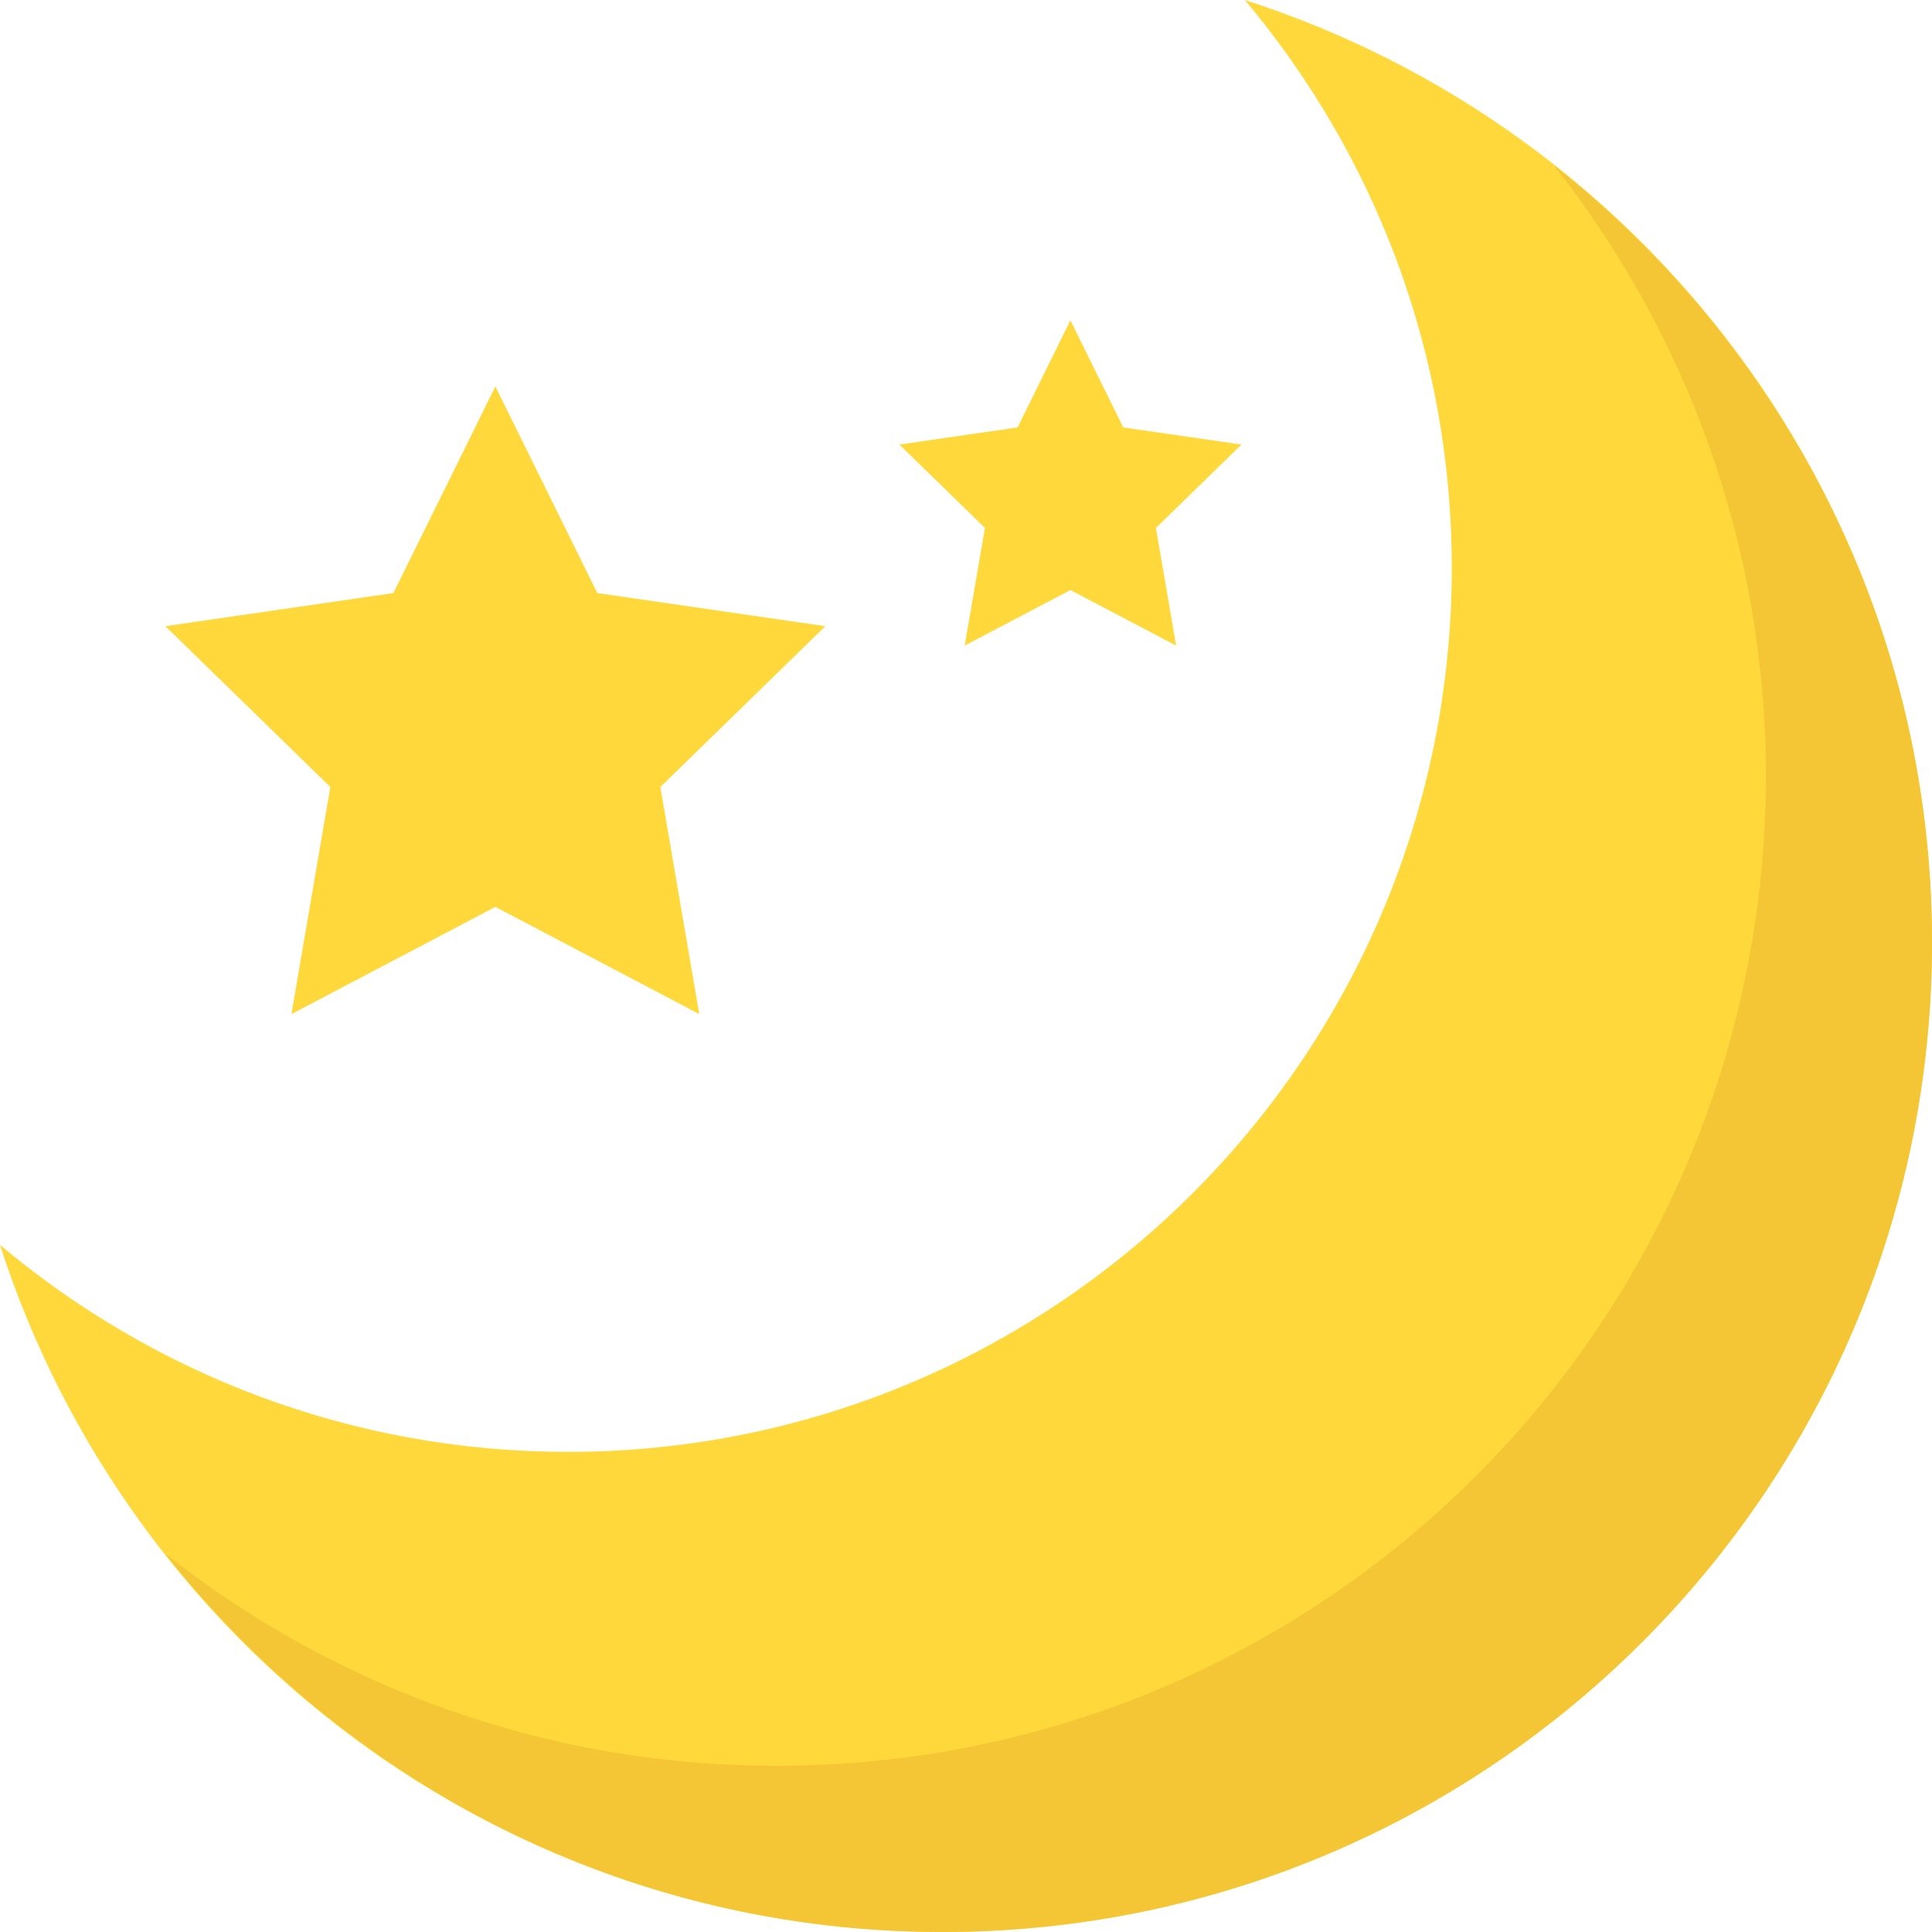
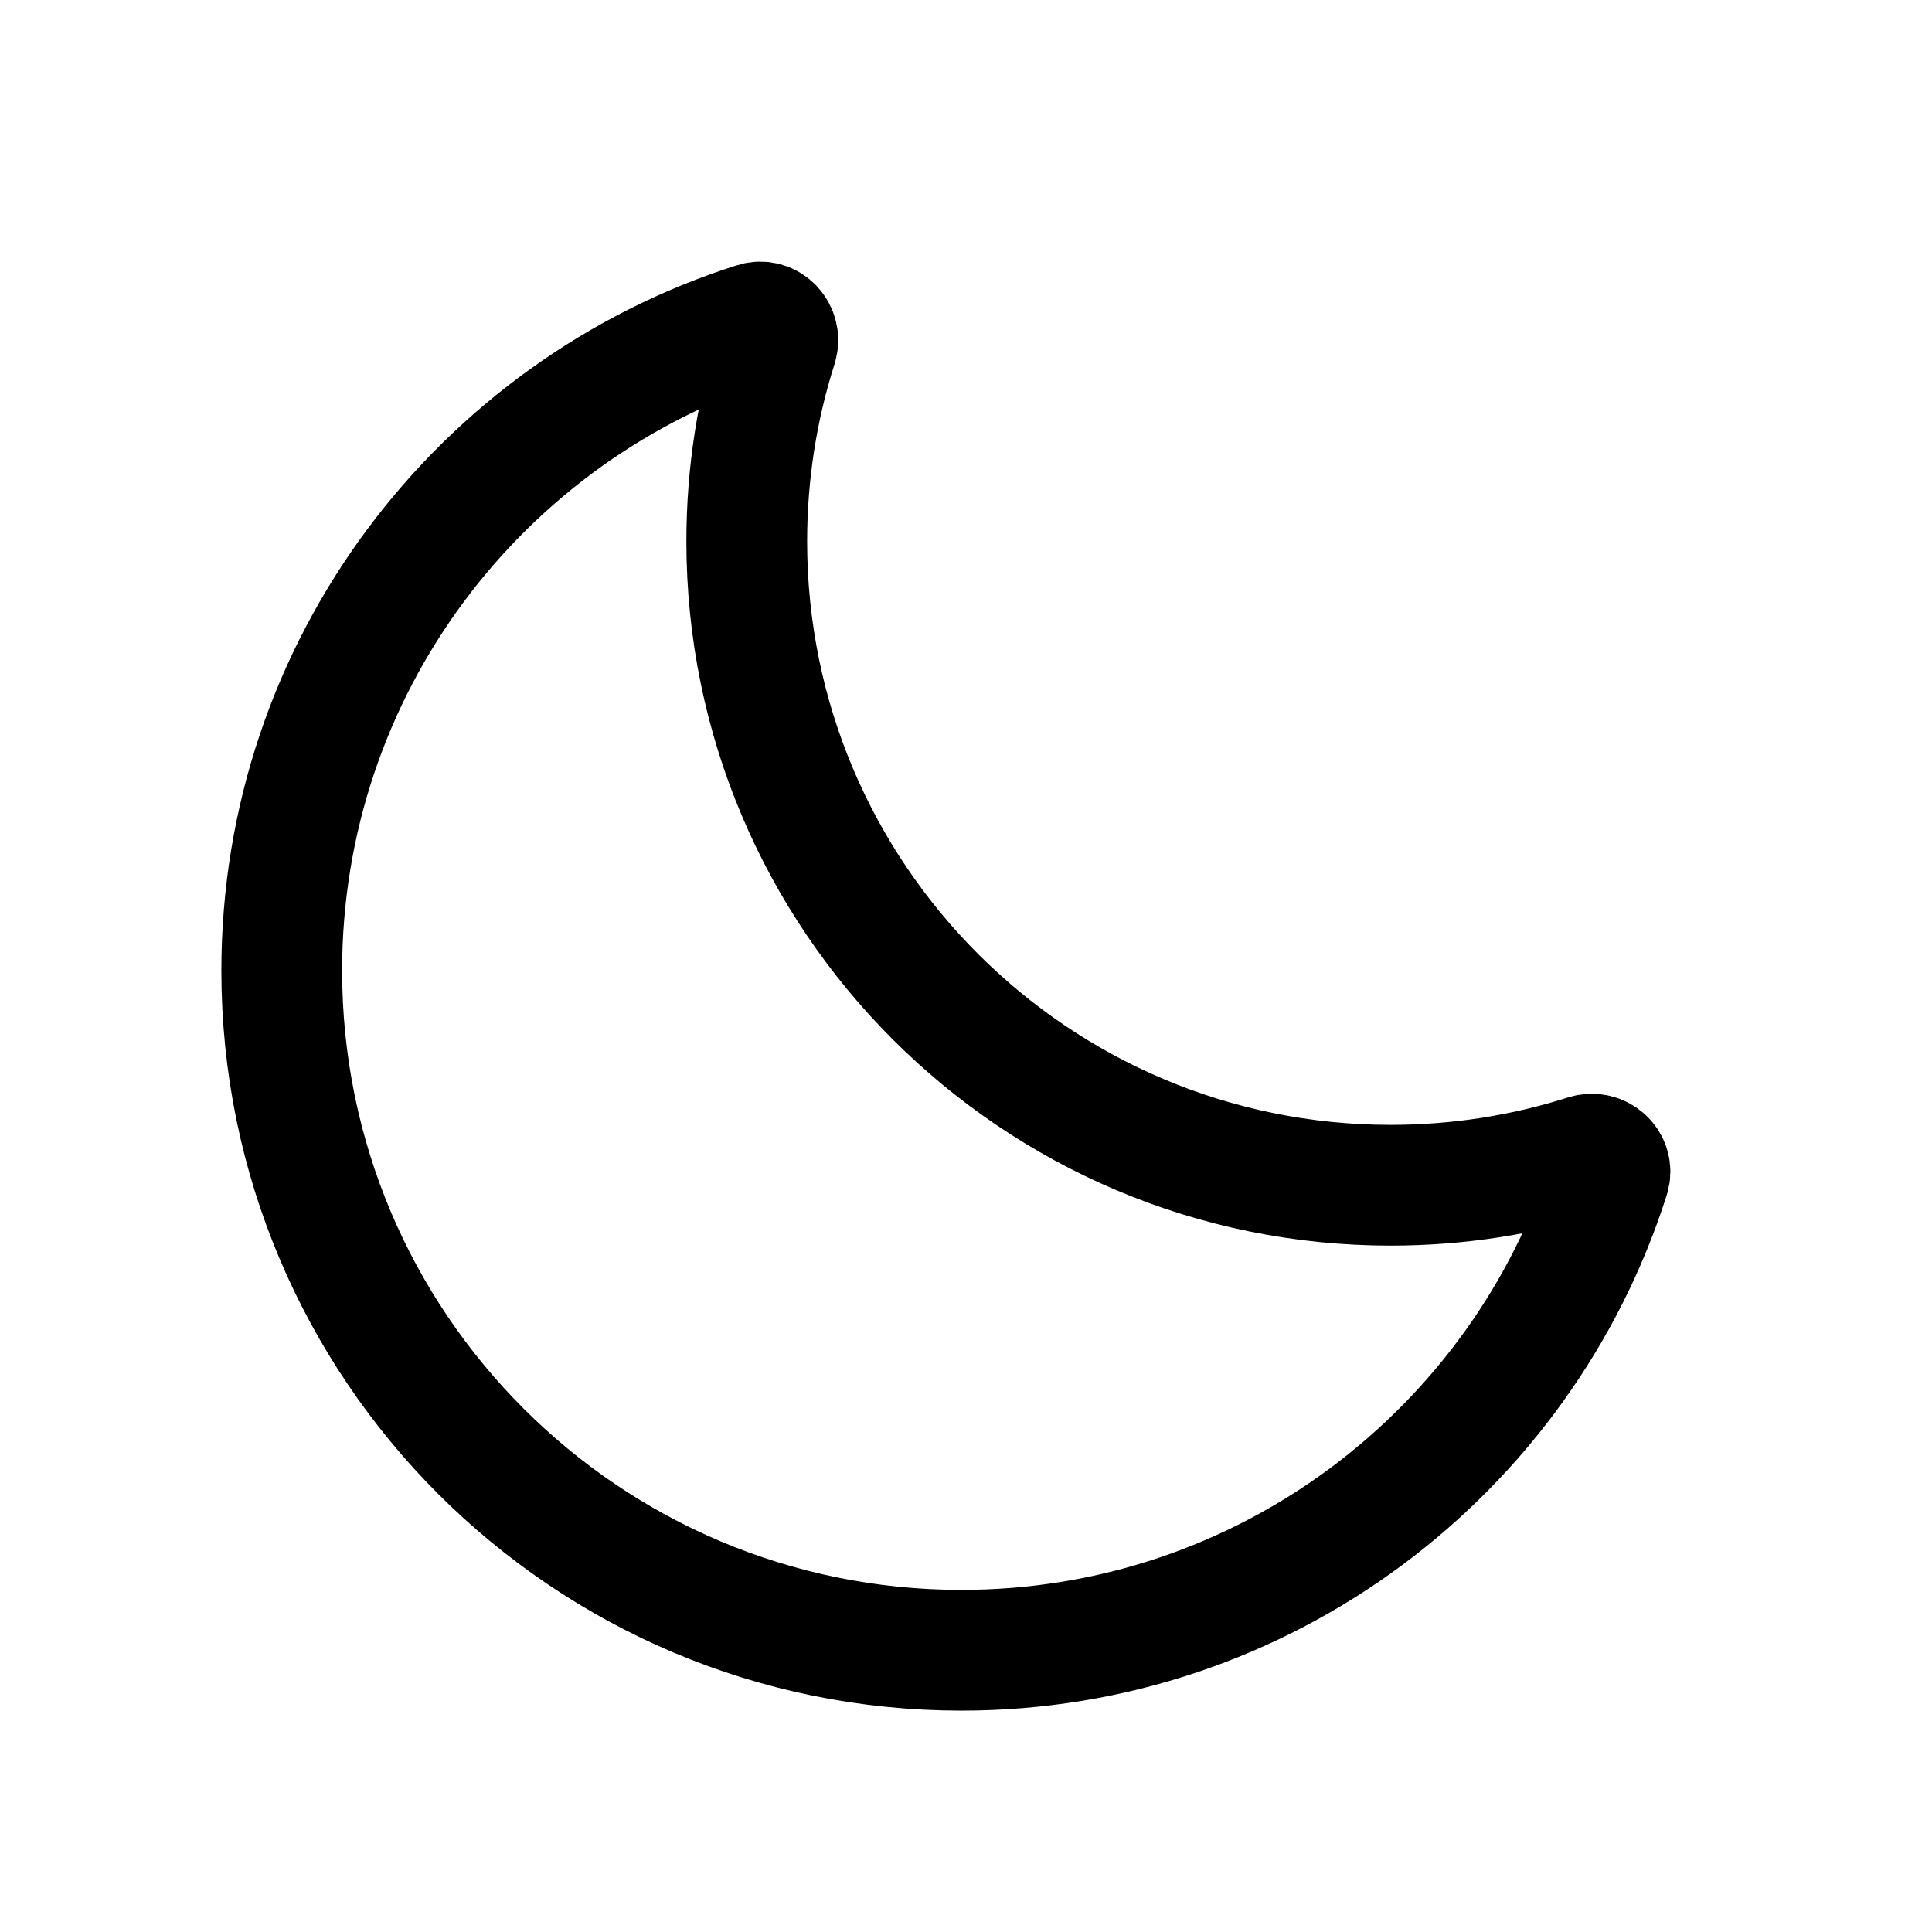
- <svg xmlns="http://www.w3.org/2000/svg" version="1.1" id="Capa_1" x="0px" y="0px" viewBox="0 0 499.712 499.712" style="enable-background: new 0 0 499.712 499.712;" xml:space="preserve">
-   <path style="fill: #FFD93B;" d="M146.88,375.528c126.272,0,228.624-102.368,228.624-228.64c0-55.952-20.16-107.136-53.52-146.88  C425.056,33.096,499.696,129.64,499.696,243.704c0,141.392-114.608,256-256,256c-114.064,0-210.608-74.64-243.696-177.712  C39.744,355.368,90.944,375.528,146.88,375.528z" />
-   <path style="fill: #F4C534;" d="M401.92,42.776c34.24,43.504,54.816,98.272,54.816,157.952c0,141.392-114.608,256-256,256  c-59.68,0-114.448-20.576-157.952-54.816c46.848,59.472,119.344,97.792,200.928,97.792c141.392,0,256-114.608,256-256  C499.712,162.12,461.392,89.64,401.92,42.776z" />
-   <g>
-     <polygon style="fill: #FFD83B;" points="128.128,99.944 154.496,153.4 213.472,161.96 170.8,203.56 180.864,262.296   128.128,234.568 75.376,262.296 85.44,203.56 42.768,161.96 101.744,153.4" />
-     <polygon style="fill: #FFD83B;" points="276.864,82.84 290.528,110.552 321.104,114.984 298.976,136.552 304.208,166.984   276.864,152.616 249.52,166.984 254.752,136.552 232.624,114.984 263.2,110.552" />
-   </g>
+ <svg viewBox="0 0 48 48" fill="none" stroke="currentColor" stroke-width="3" stroke-linecap="butt" stroke-linejoin="miter">
+   <path d="M39.979 29.241c.11-.344-.23-.654-.574-.544-1.53.487-3.162.75-4.855.75-8.834 0-15.997-7.163-15.997-15.997 0-1.693.263-3.324.75-4.855.11-.344-.2-.684-.544-.574C11.939 10.19 7 16.576 7 24.114 7 33.44 14.56 41 23.886 41c7.538 0 13.923-4.94 16.093-11.759z" />
</svg>
